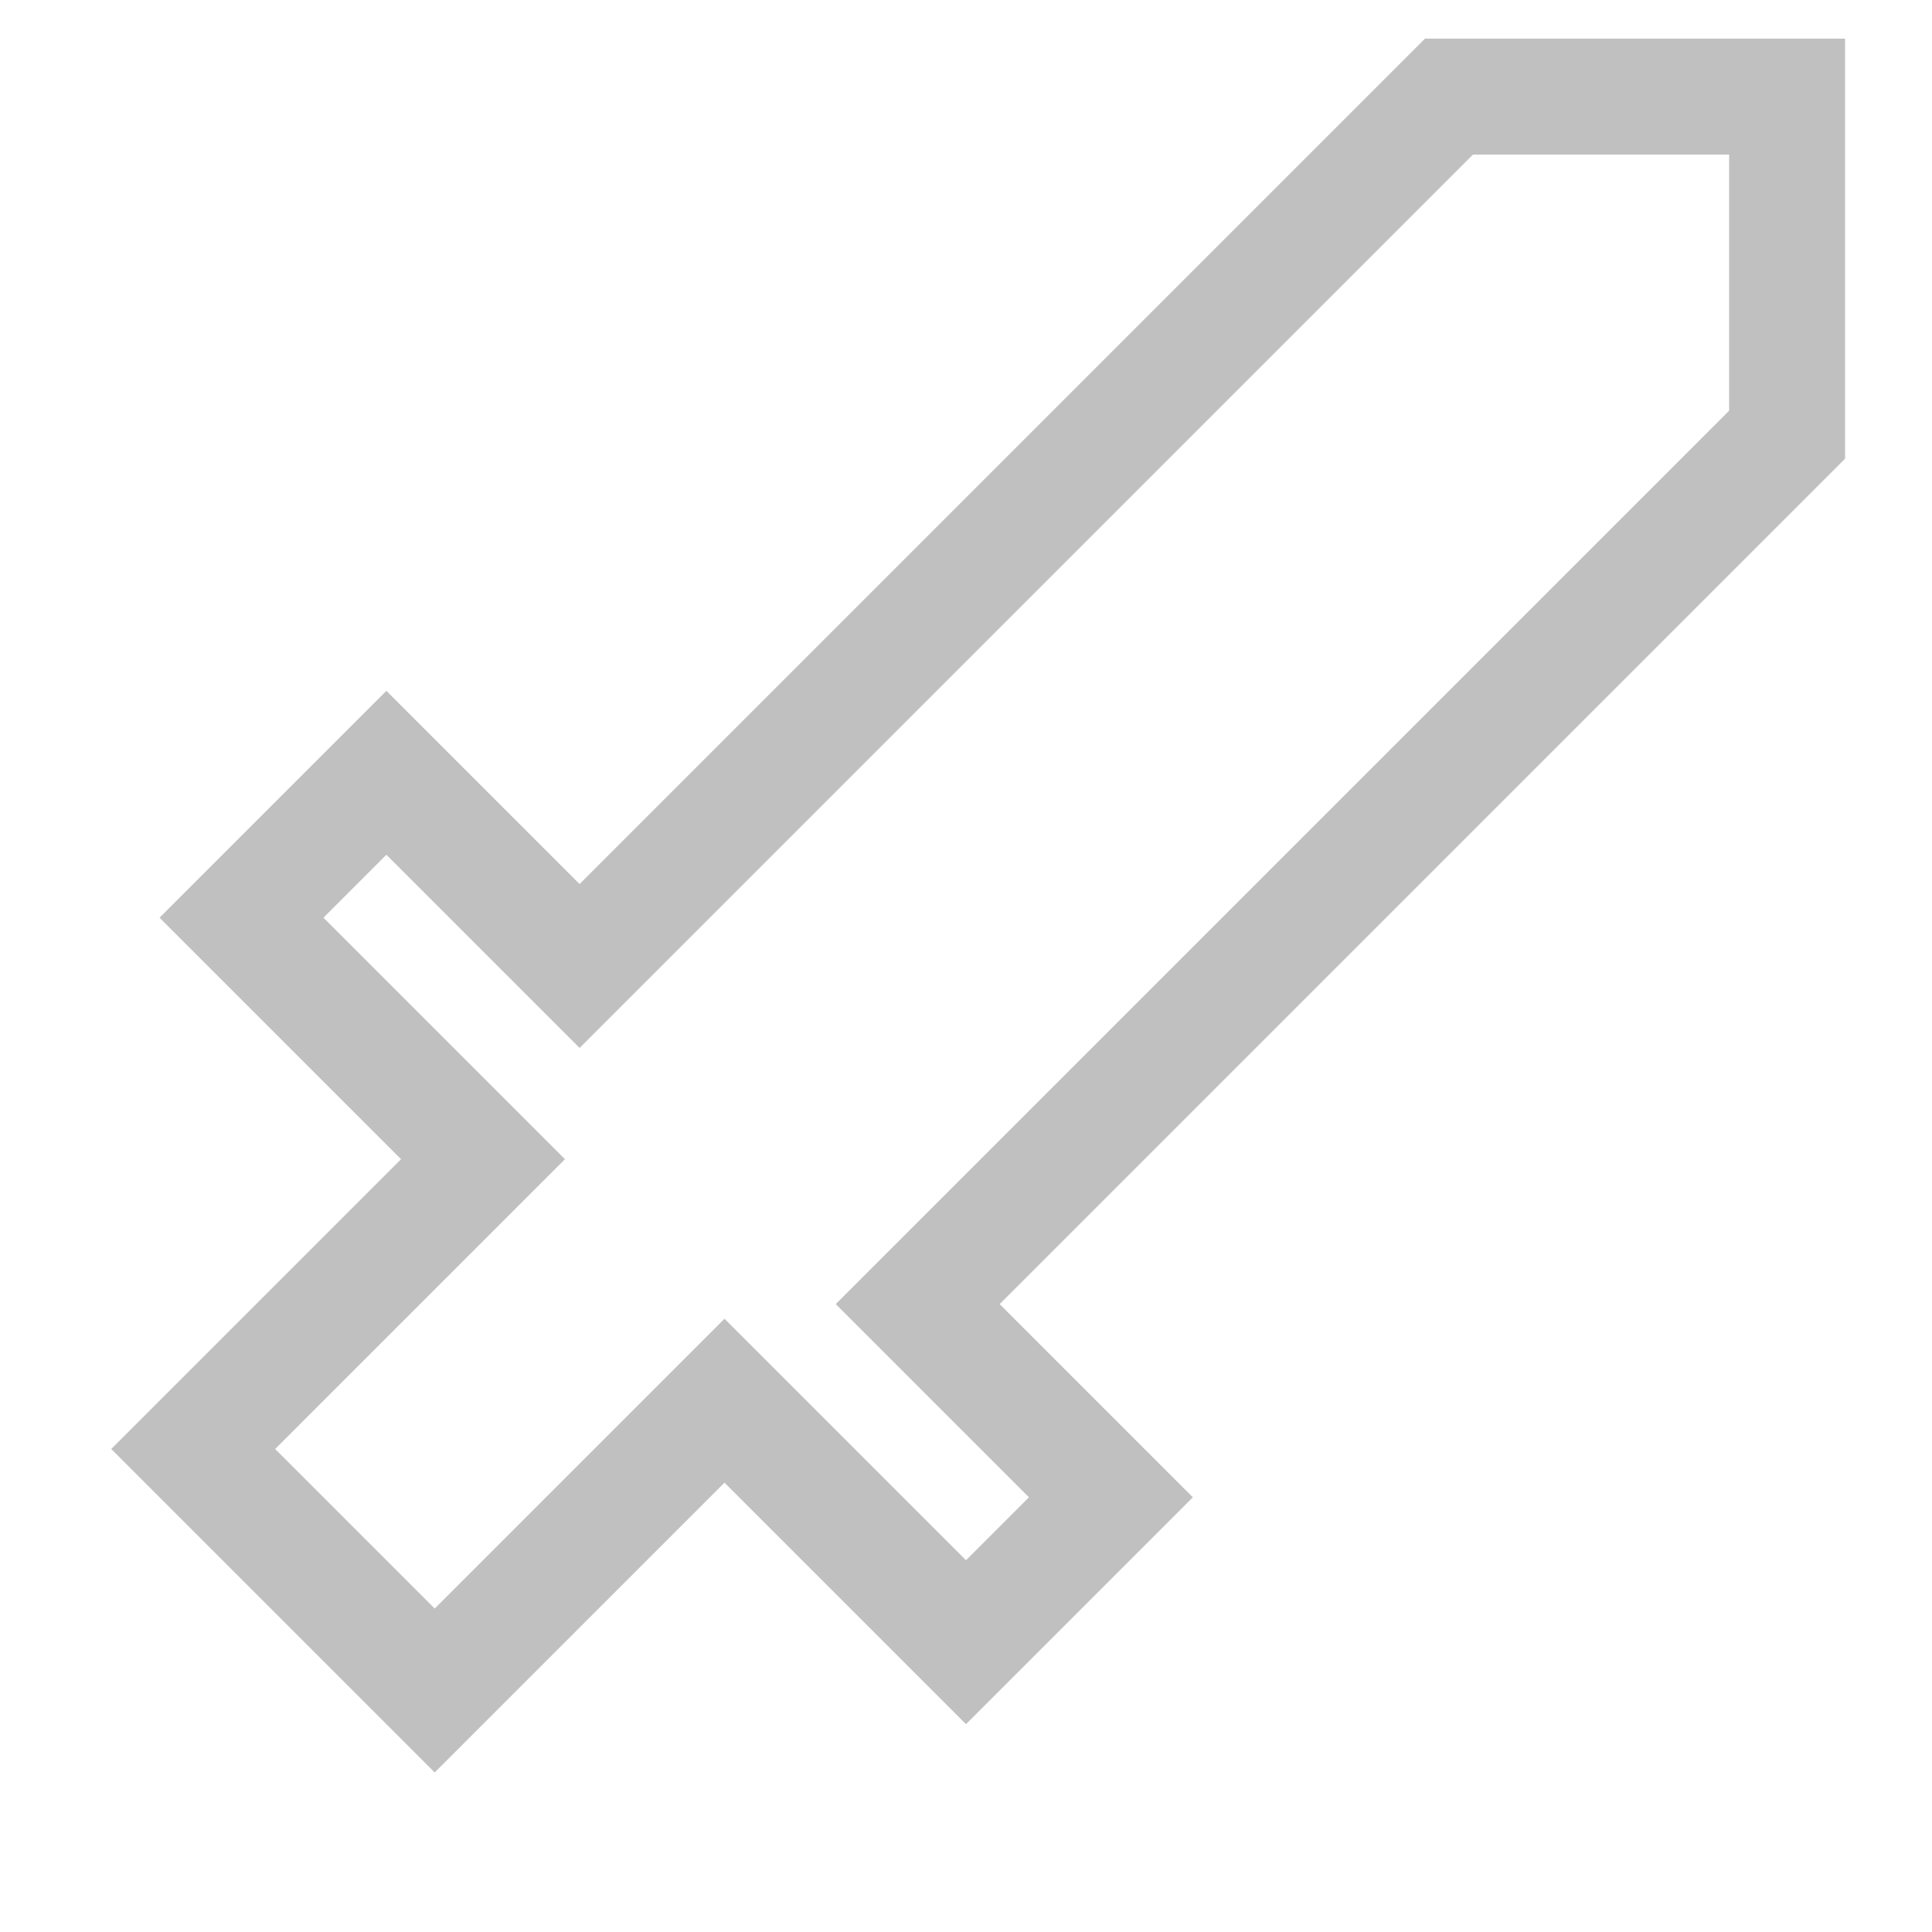
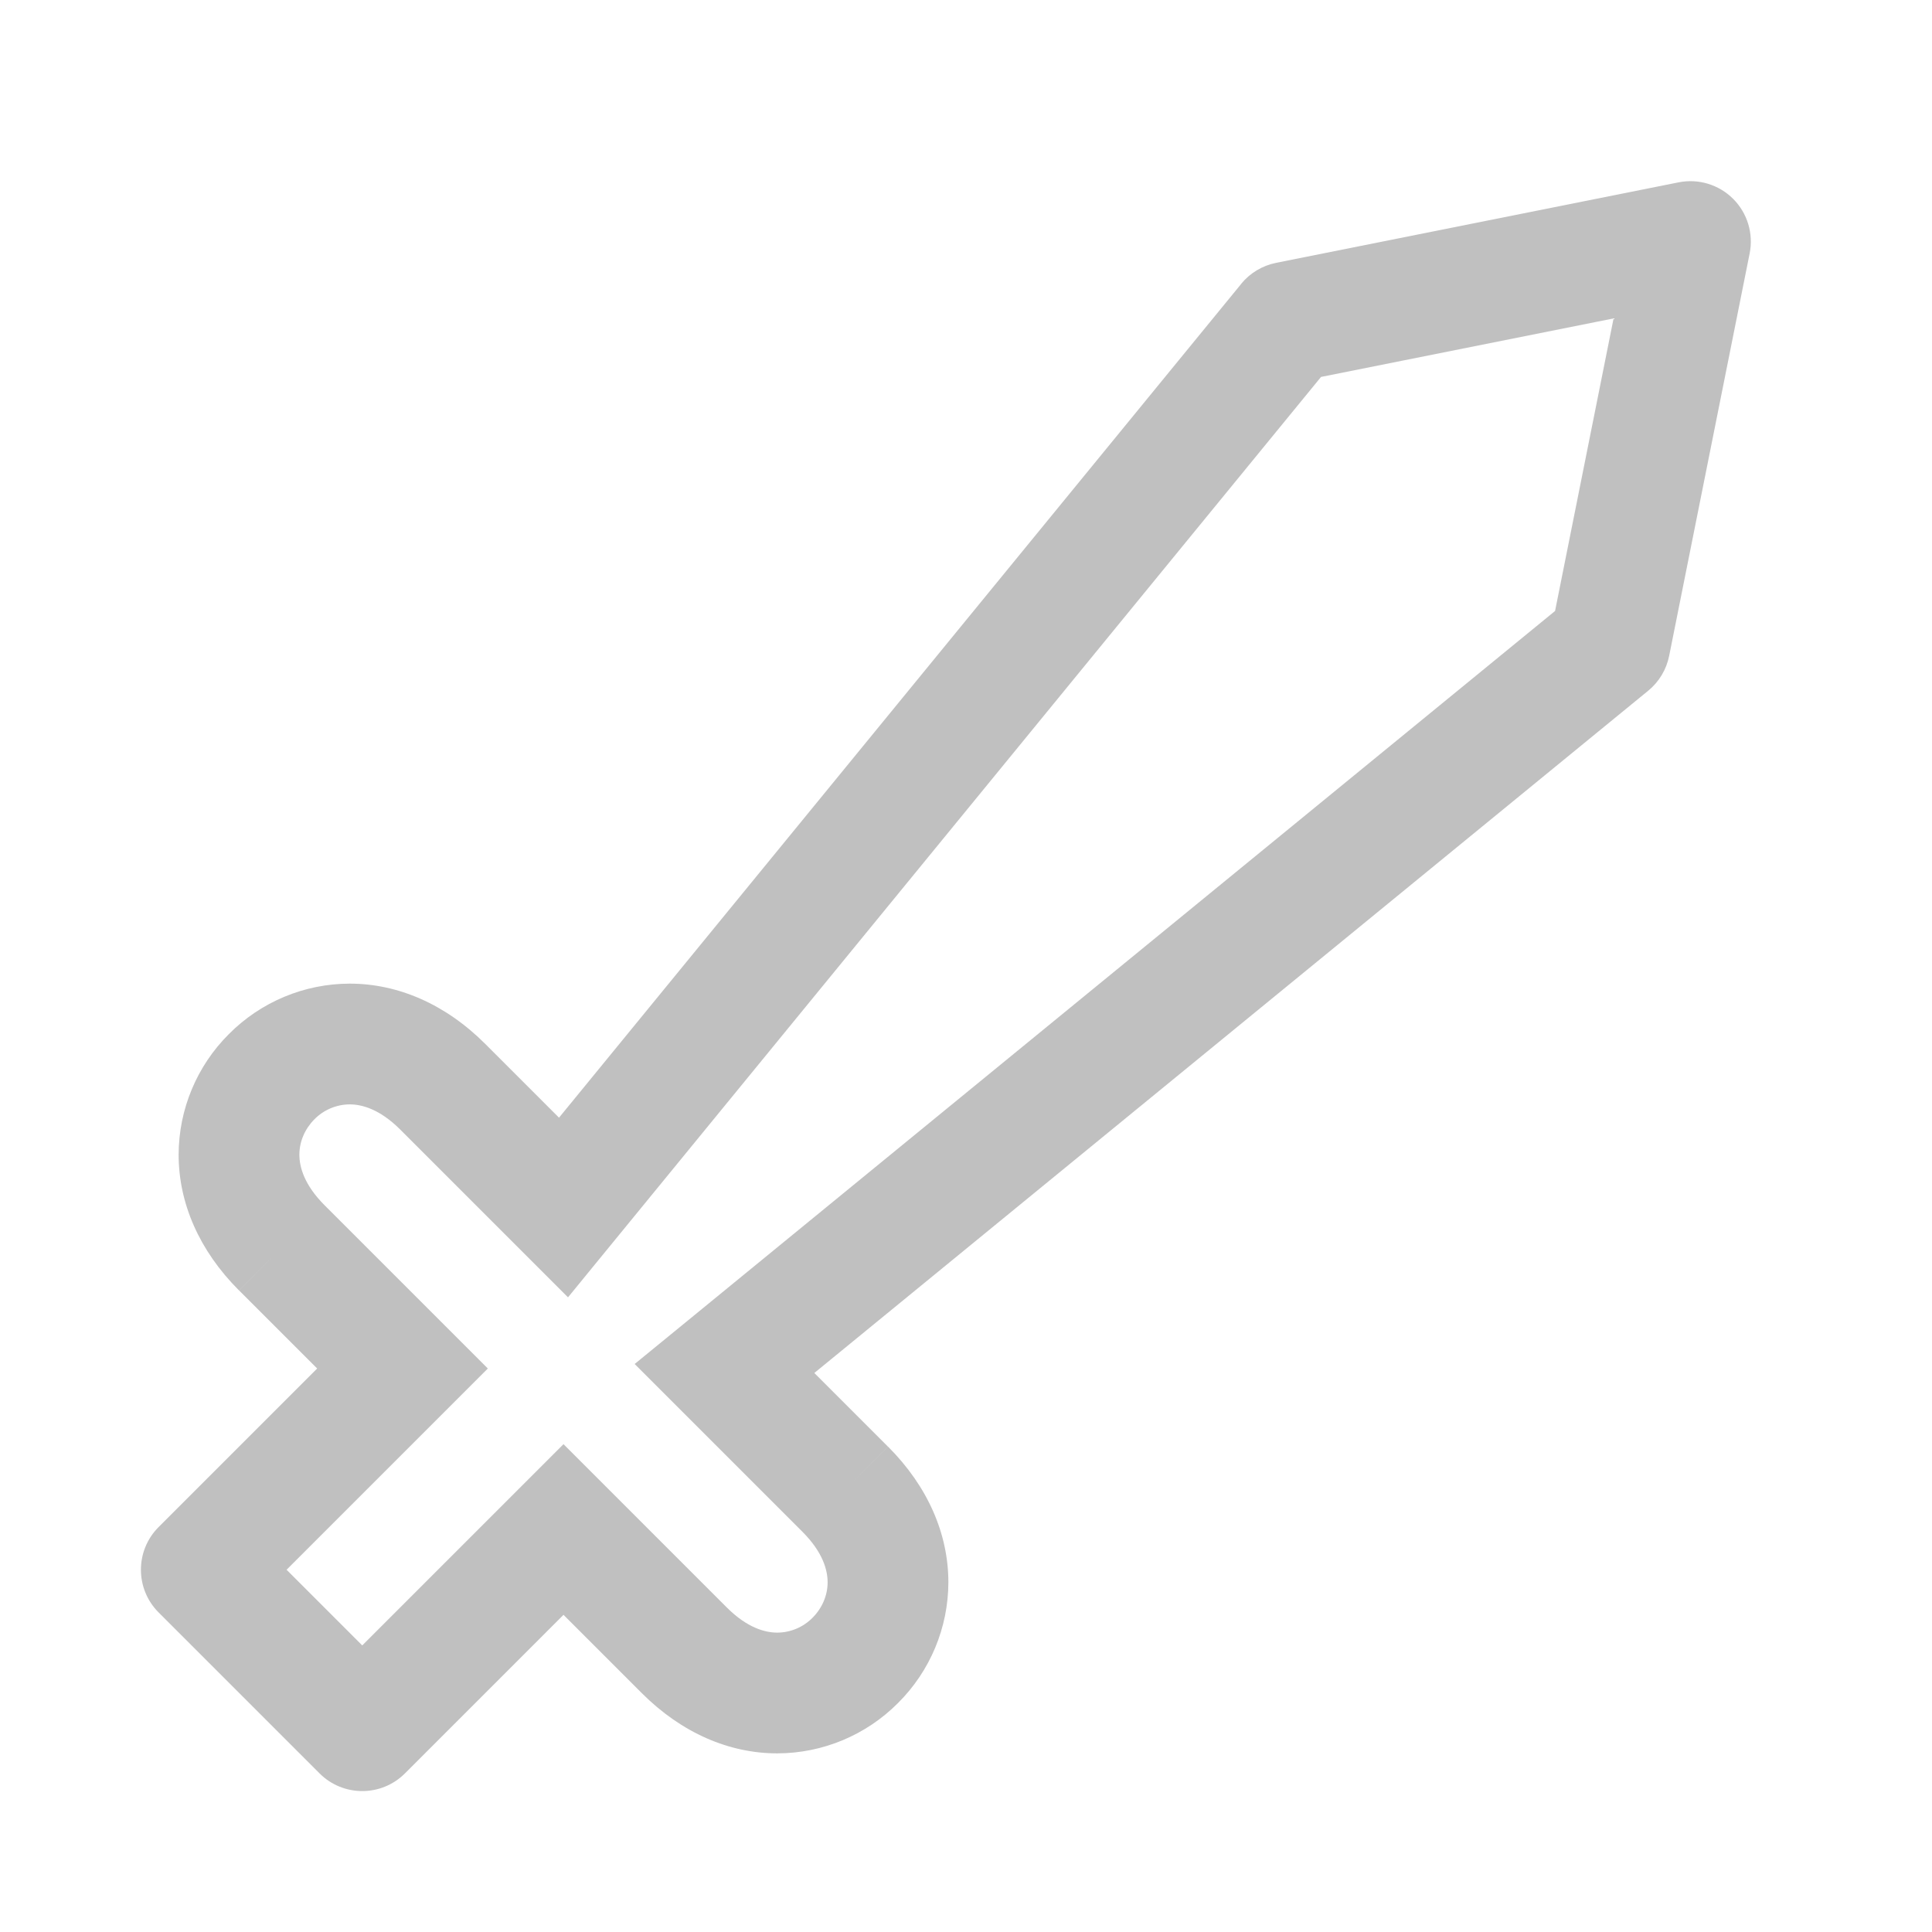
- <svg xmlns="http://www.w3.org/2000/svg" width="200mm" height="200mm" viewBox="0 0 200 200" version="1.1" id="svg1">
-   <g fill="#ff00ff">
-     <path style="fill:none;stroke:#c0c0c0;stroke-width:12" d="        M 185,10        H 150        L 60,100         L 40,80        L 25,95         L 50,120         L 20,150         L 45,175         L 75,145         L 100,170         L 115,155        L 95,135        L 185,45        Z        " />
-   </g>
+ <svg xmlns="http://www.w3.org/2000/svg" width="24" height="24" fill="none" viewBox="0 0 24 24">
+   <path fill="silver" d="m7 15-.53.53.586.586.524-.641zm9-11-.147-.735a.75.75 0 0 0-.434.26zm5-1 .735.147a.75.75 0 0 0-.882-.882zm-1 5 .475.58a.75.75 0 0 0 .26-.433zM9 17l-.475-.58-.641.524.586.586zm1.5 1.5-.53.53zM7 19l.53-.53-.53-.53-.53.53zm-2.5 2.5-.53.53a.75.75 0 0 0 1.06 0zm-2-2-.53-.53a.75.75 0 0 0 0 1.06zM5 17l.53.53.53-.53-.53-.53zm-1.5-1.5.53-.53zm2-2-.53.53zM7 15l.58.475 9-11L16 4l-.58-.475-9 11zm9-11 .147.735 5-1L21 3l-.147-.735-5 1zm5-1-.735-.147-1 5L20 8l.735.147 1-5zm-1 5-.475-.58-11 9L9 17l.475.58 11-9zM9 17l-.53.53 1.5 1.5.53-.53.53-.53-1.5-1.5zm1.5 1.5-.53.53c.251.252.311.473.311.626 0 .163-.068.32-.186.439a.62.62 0 0 1-.439.186c-.153 0-.374-.06-.626-.311l-.53.53-.53.53c.498.499 1.09.751 1.686.751a2.12 2.12 0 0 0 1.5-.626 2.12 2.12 0 0 0 .625-1.499c0-.597-.252-1.188-.75-1.686zm-2 2 .53-.53-1.5-1.5L7 19l-.53.53 1.5 1.5zM7 19l-.53-.53-2.5 2.5.53.53.53.53 2.5-2.5zm-2.5 2.5.53-.53-2-2-.53.53-.53.53 2 2zm-2-2 .53.53 2.5-2.5L5 17l-.53-.53-2.5 2.5zM5 17l.53-.53-1.5-1.5-.53.53-.53.53 1.5 1.5zm-1.5-1.5.53-.53c-.251-.252-.311-.473-.311-.626 0-.163.068-.32.186-.439a.62.62 0 0 1 .439-.186c.153 0 .374.06.626.311l.53-.53.53-.53c-.498-.499-1.09-.751-1.686-.751a2.12 2.12 0 0 0-1.5.626 2.12 2.12 0 0 0-.625 1.499c0 .597.252 1.188.75 1.686zm2-2-.53.53 1.5 1.5L7 15l.53-.53-1.5-1.5z" />
</svg>
